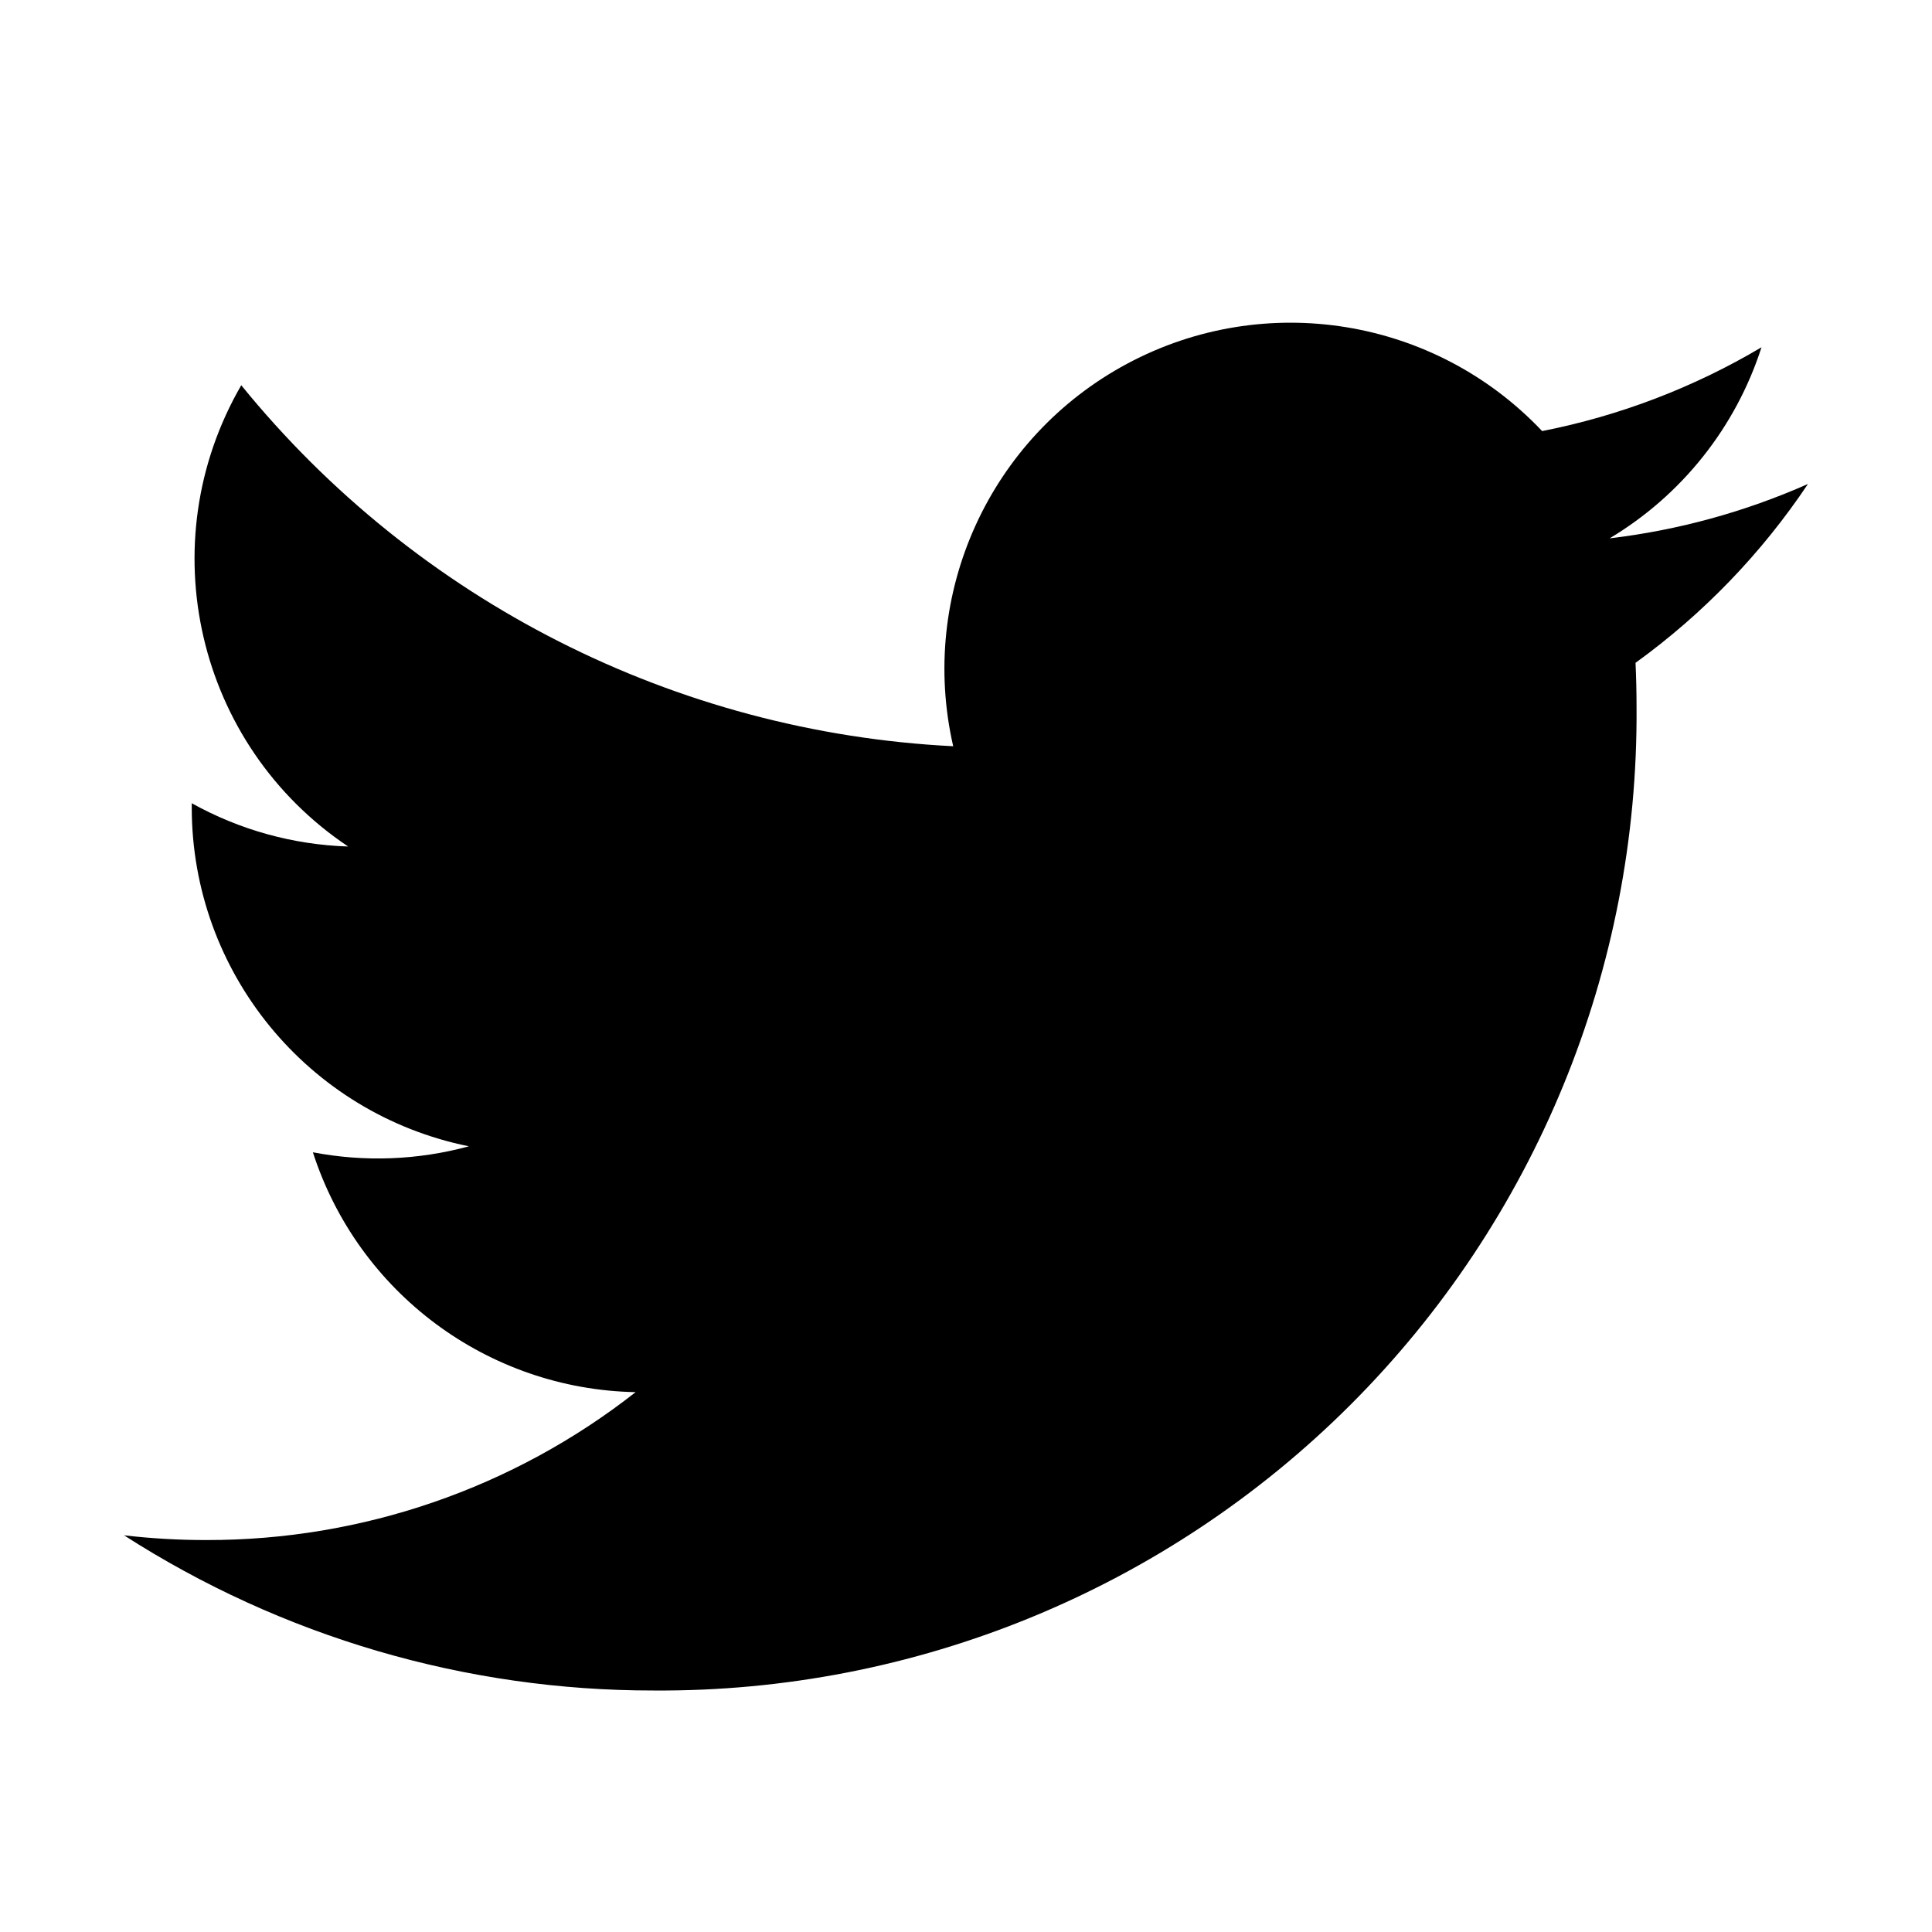
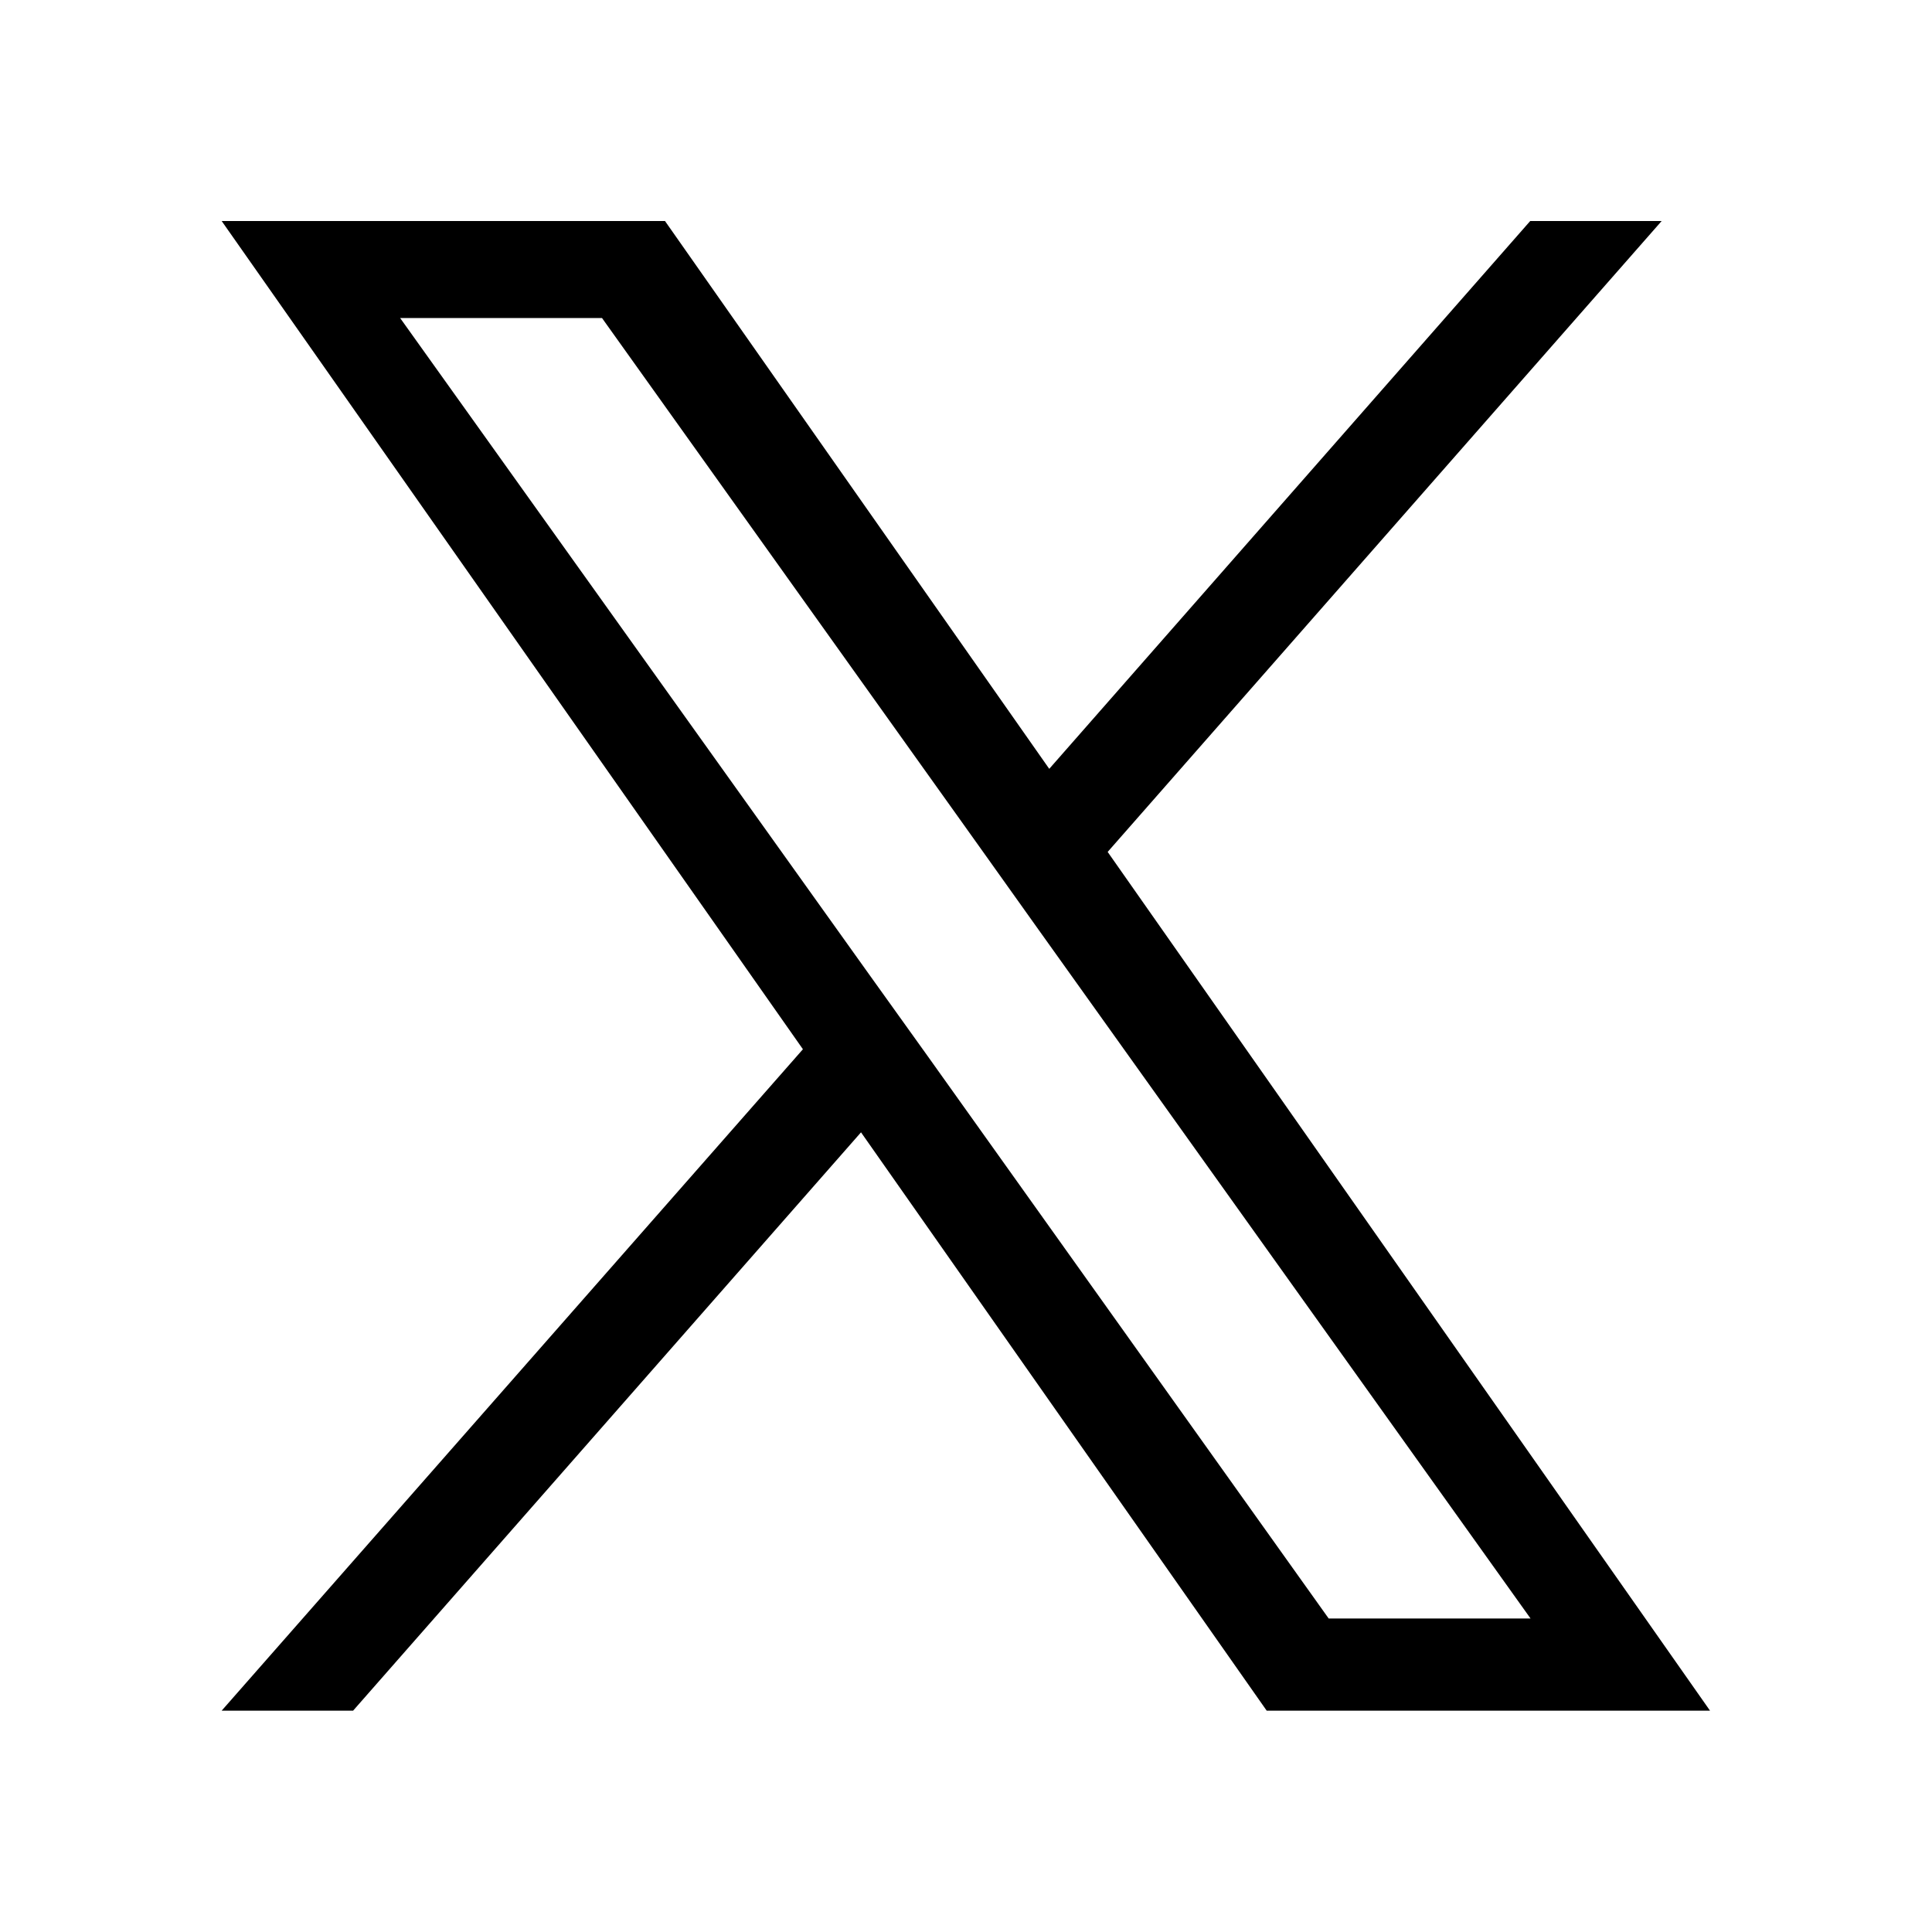
- <svg xmlns="http://www.w3.org/2000/svg" width="18" height="18" viewBox="0 0 40 40" fill="currentColor">
-   <path d="M33.325 11.146C34.819 10.253 35.937 8.847 36.47 7.19C35.066 8.023 33.53 8.61 31.928 8.925C29.708 6.576 26.189 6.004 23.339 7.529C20.489 9.054 19.012 12.299 19.735 15.45C13.984 15.161 8.627 12.445 4.995 7.976C3.1 11.245 4.068 15.425 7.208 17.526C6.073 17.49 4.963 17.183 3.97 16.63C3.97 16.66 3.97 16.69 3.97 16.72C3.971 20.125 6.371 23.058 9.708 23.733C8.655 24.02 7.55 24.062 6.478 23.857C7.417 26.769 10.101 28.764 13.16 28.823C10.626 30.812 7.497 31.89 4.277 31.885C3.706 31.886 3.135 31.853 2.568 31.787C5.839 33.888 9.646 35.004 13.533 35C18.942 35.037 24.14 32.905 27.965 29.08C31.789 25.255 33.921 20.057 33.883 14.648C33.883 14.338 33.876 14.03 33.862 13.723C35.262 12.711 36.471 11.457 37.432 10.02C36.127 10.598 34.742 10.978 33.325 11.146Z" />
+ <svg xmlns="http://www.w3.org/2000/svg" fill="currentColor" version="1.1" id="Layer_1" x="0px" y="0px" viewBox="0 0 595.3 595.3" style="enable-background:new 0 0 595.3 595.3;" xml:space="preserve">
+   <g>
+     <path d="M341.3,262.5L512,68.1h-40.5L323.3,236.9L204.9,68.1H68.3l179.1,255.2L68.3,527.1h40.5l156.5-178.2l125,178.2h136.6   L341.3,262.5z M285.9,325.5l-18.2-25.4L123.3,98h62.2L302,261.2l18.1,25.4l151.5,212.1h-62.2L285.9,325.5z" />
+   </g>
</svg>
